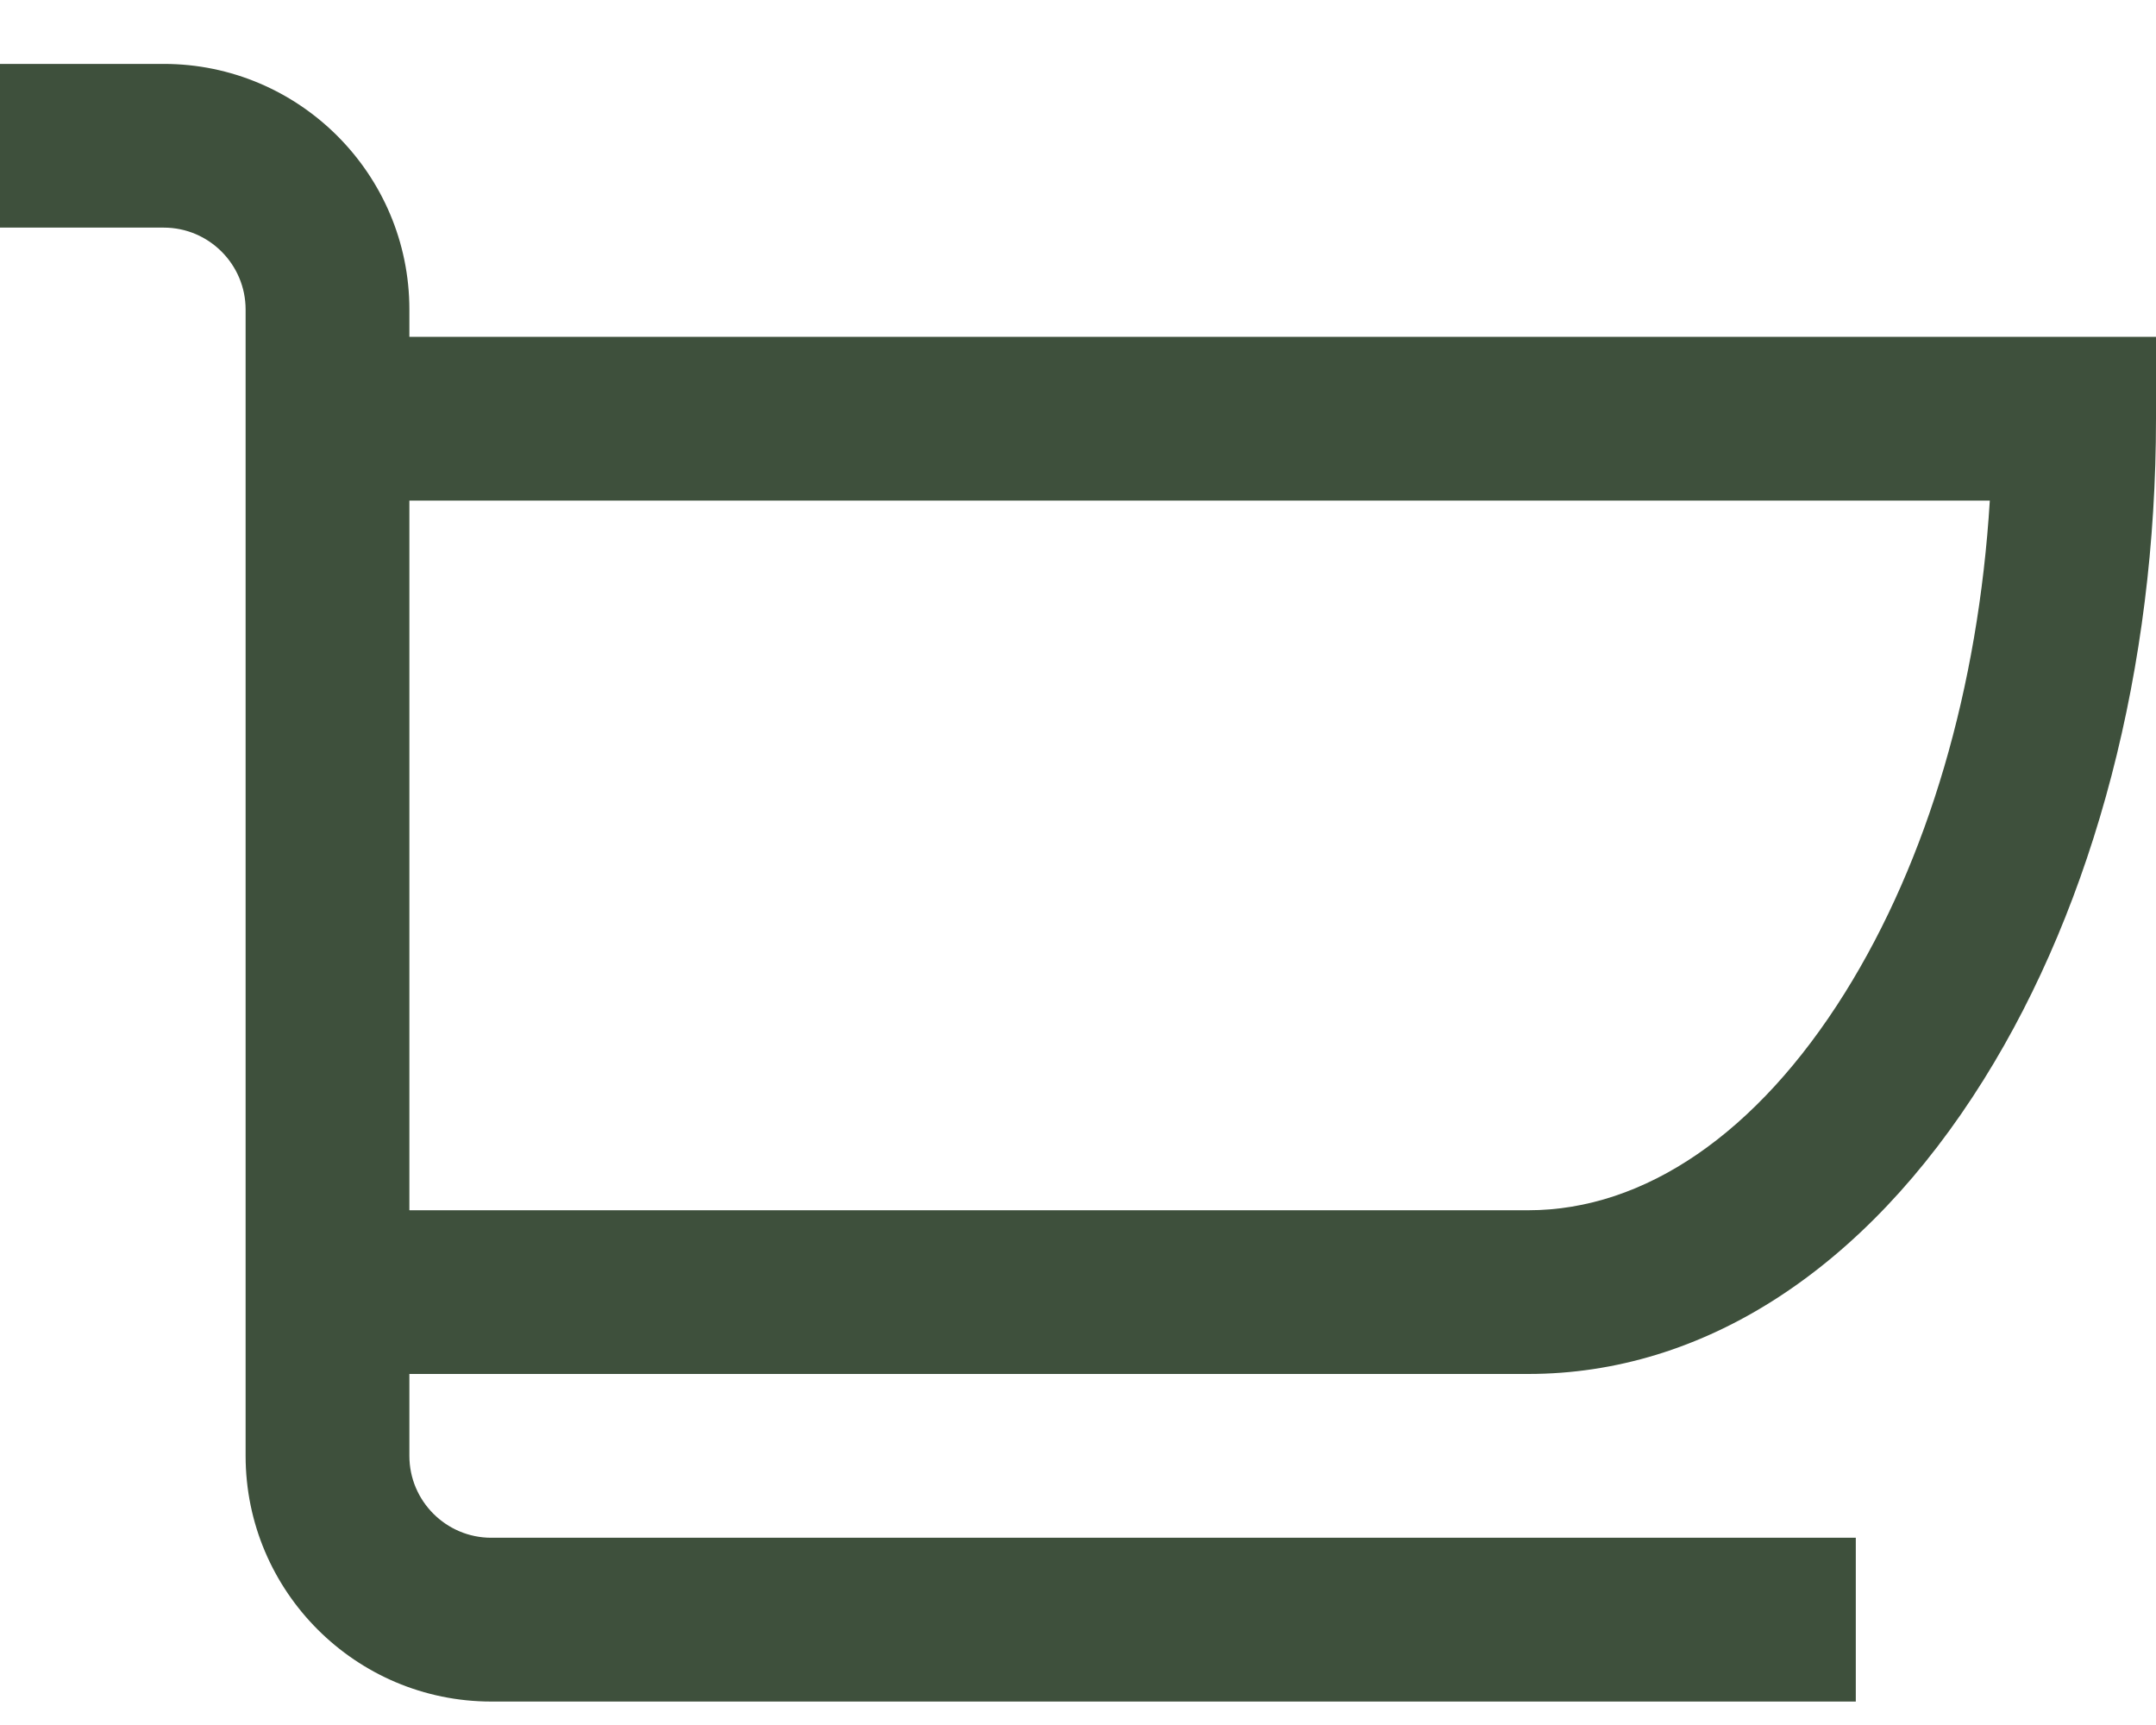
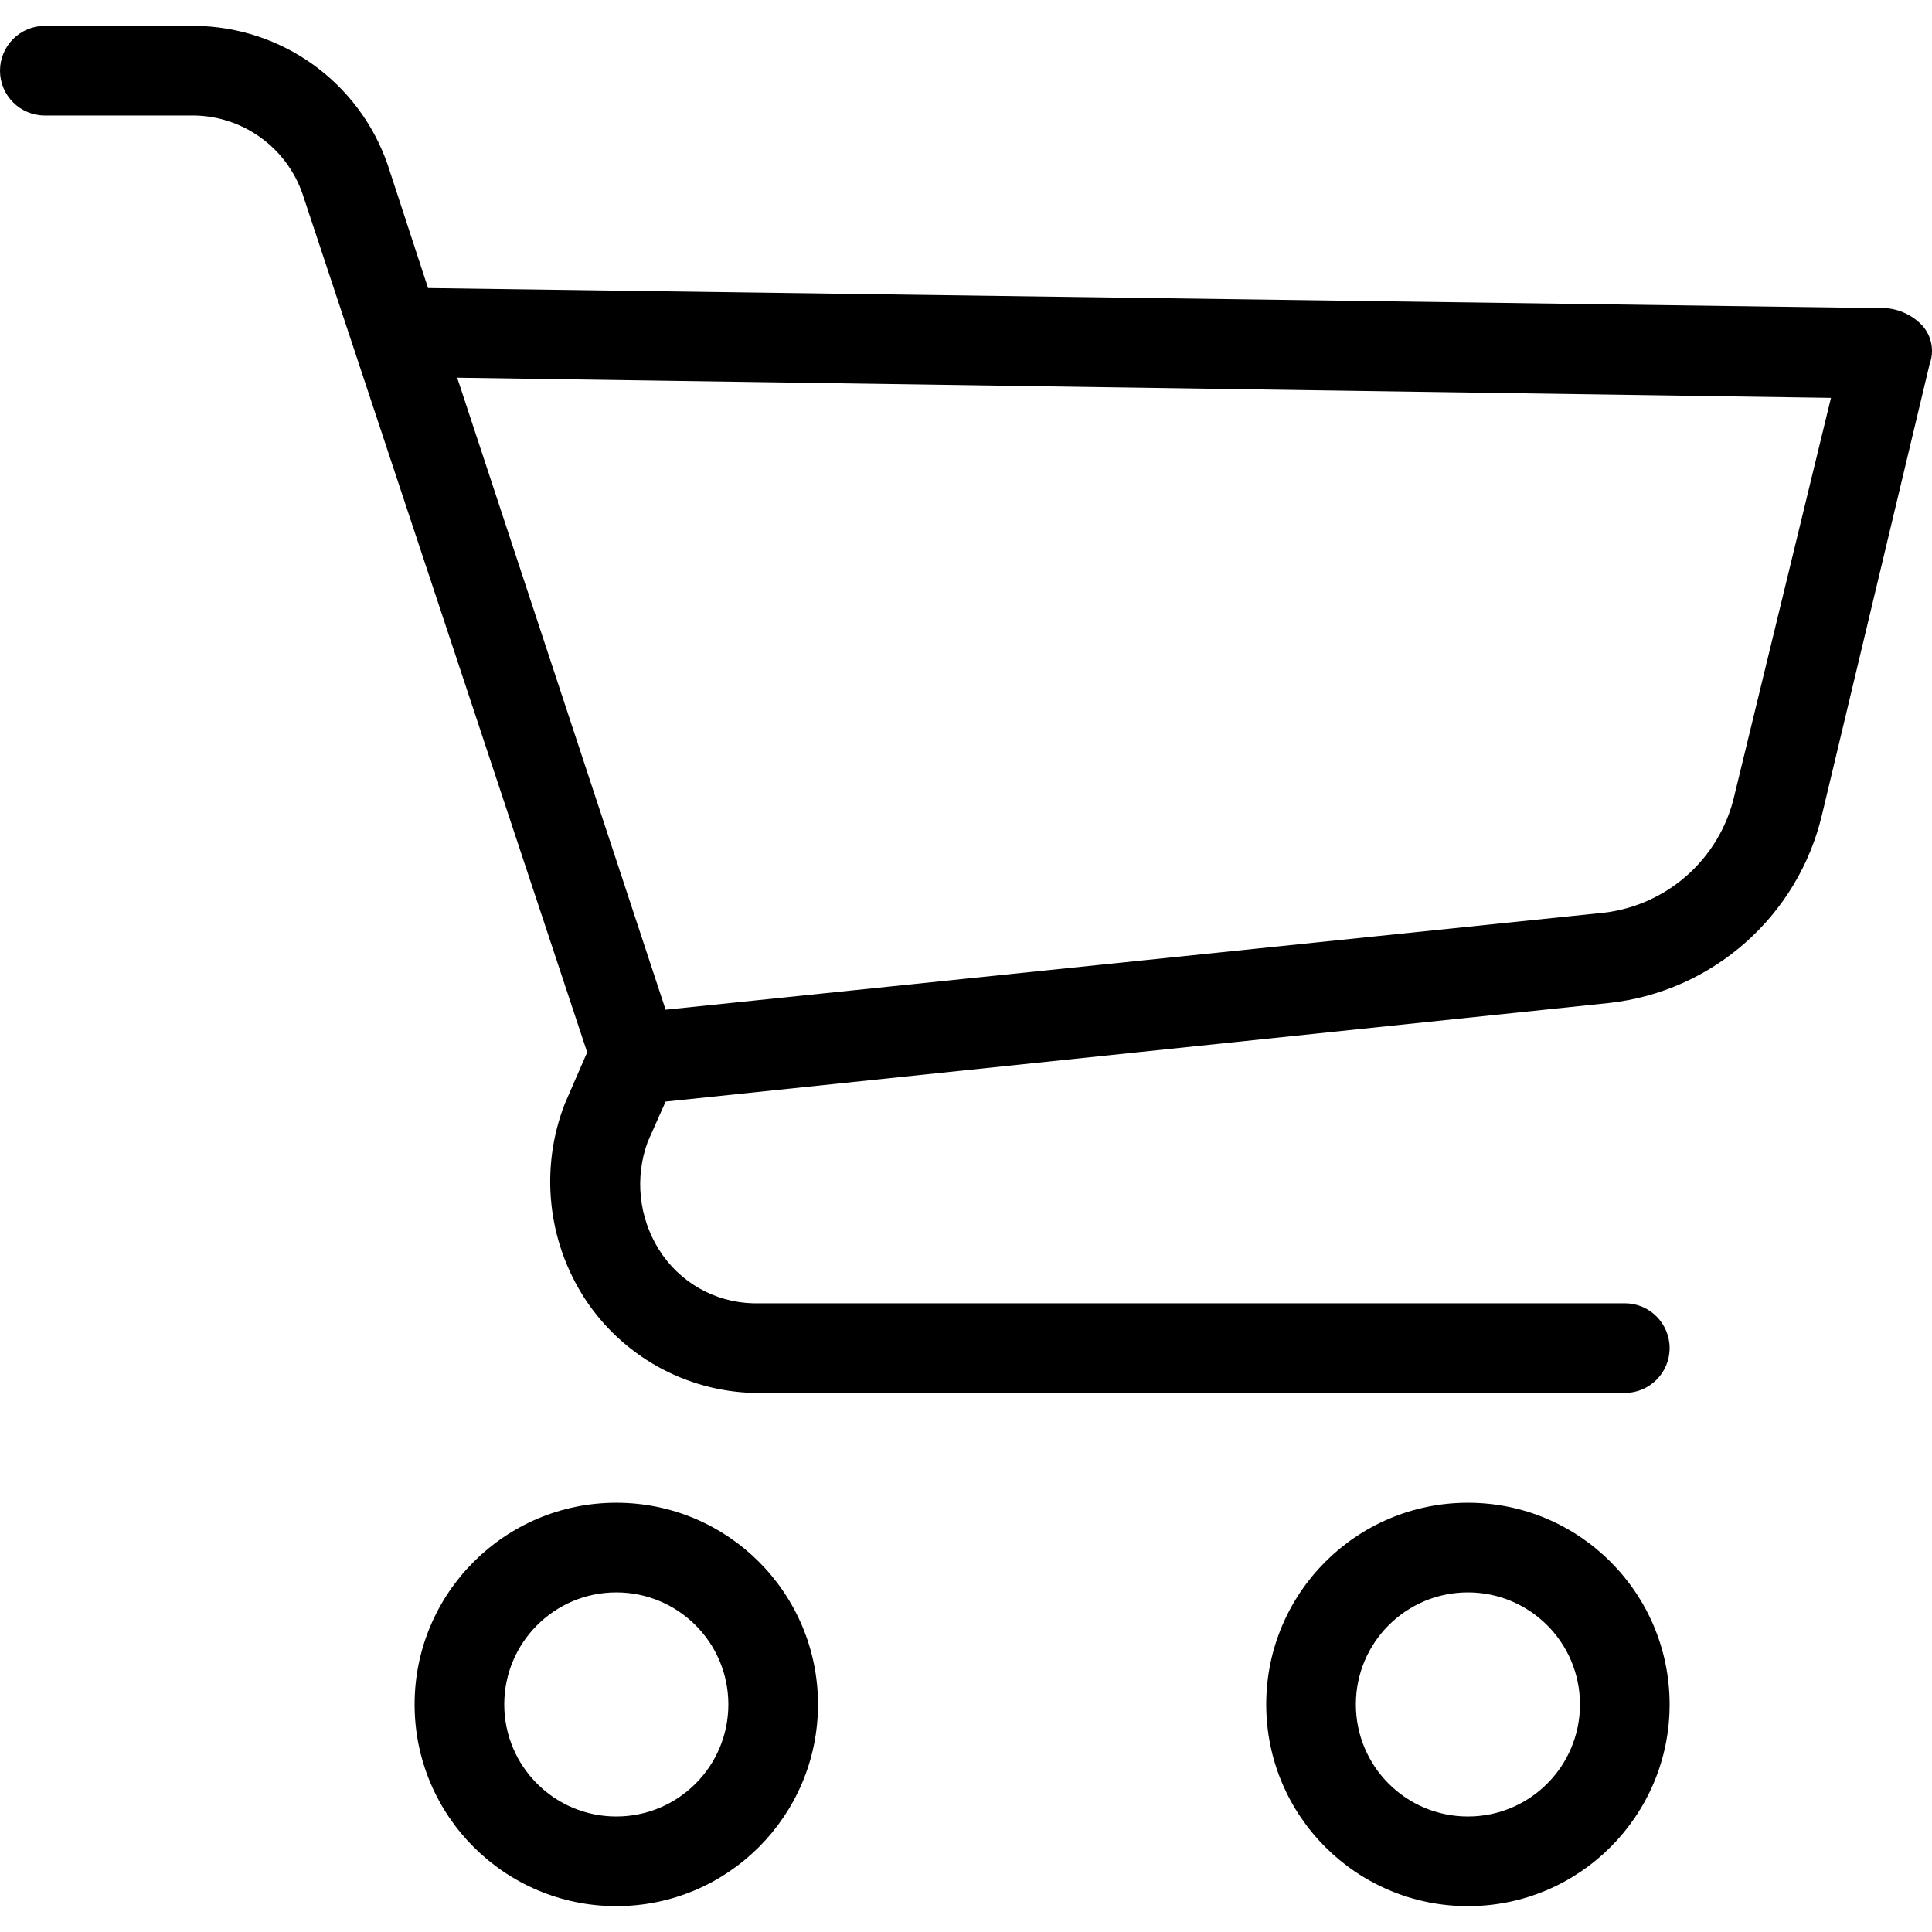
- <svg xmlns="http://www.w3.org/2000/svg" width="25" height="20" viewBox="0 0 25 20" fill="none">
-   <path d="M4.747 3.905V3.589C4.747 2.018 3.469 0.741 1.899 0.741H0V2.639H1.899C2.422 2.639 2.848 3.065 2.848 3.589V16.88C2.848 18.45 4.126 19.728 5.696 19.728H21.519V17.829H5.696C5.173 17.829 4.747 17.403 4.747 16.88V15.93H17.721C19.751 15.93 21.627 14.719 23.002 12.518C24.29 10.457 25 7.735 25 4.854V3.905H4.747ZM21.392 11.512C20.376 13.137 19.073 14.032 17.721 14.032H4.747V5.804H23.073C22.94 7.971 22.355 9.971 21.392 11.512Z" fill="#3E503C" />
+ <svg xmlns="http://www.w3.org/2000/svg" version="1.1" width="512" height="512" x="0" y="0" viewBox="0 0 450.391 450.391" style="enable-background:new 0 0 512 512" xml:space="preserve">
+   <g>
+     <path d="M143.673 350.322c-25.969 0-47.02 21.052-47.02 47.02 0 25.969 21.052 47.02 47.02 47.02 25.969 0 47.02-21.052 47.02-47.02.001-25.968-21.051-47.02-47.02-47.02zm0 73.143c-14.427 0-26.122-11.695-26.122-26.122s11.695-26.122 26.122-26.122 26.122 11.695 26.122 26.122c.001 14.427-11.695 26.122-26.122 26.122zM342.204 350.322c-25.969 0-47.02 21.052-47.02 47.02 0 25.969 21.052 47.02 47.02 47.02s47.02-21.052 47.02-47.02c0-25.968-21.051-47.02-47.02-47.02zm0 73.143c-14.427 0-26.122-11.695-26.122-26.122s11.695-26.122 26.122-26.122 26.122 11.695 26.122 26.122c.001 14.427-11.695 26.122-26.122 26.122zM448.261 76.037a13.064 13.064 0 0 0-8.359-4.18L99.788 67.155 90.384 38.42C83.759 19.211 65.771 6.243 45.453 6.028H10.449C4.678 6.028 0 10.706 0 16.477s4.678 10.449 10.449 10.449h35.004a27.17 27.17 0 0 1 25.078 18.286l66.351 200.098-5.224 12.016a50.154 50.154 0 0 0 4.702 45.453 48.588 48.588 0 0 0 39.184 21.943h203.233c5.771 0 10.449-4.678 10.449-10.449s-4.678-10.449-10.449-10.449H175.543a26.646 26.646 0 0 1-21.943-12.539 28.733 28.733 0 0 1-2.612-25.078l4.18-9.404 219.951-22.988c24.16-2.661 44.034-20.233 49.633-43.886L449.83 84.917a8.882 8.882 0 0 0-1.569-8.88zm-43.885 109.191c-3.392 15.226-16.319 26.457-31.869 27.69l-217.339 22.465-48.588-147.33 320.261 4.702-22.465 92.473z" fill="#000000" data-original="#000000" />
+   </g>
</svg>
